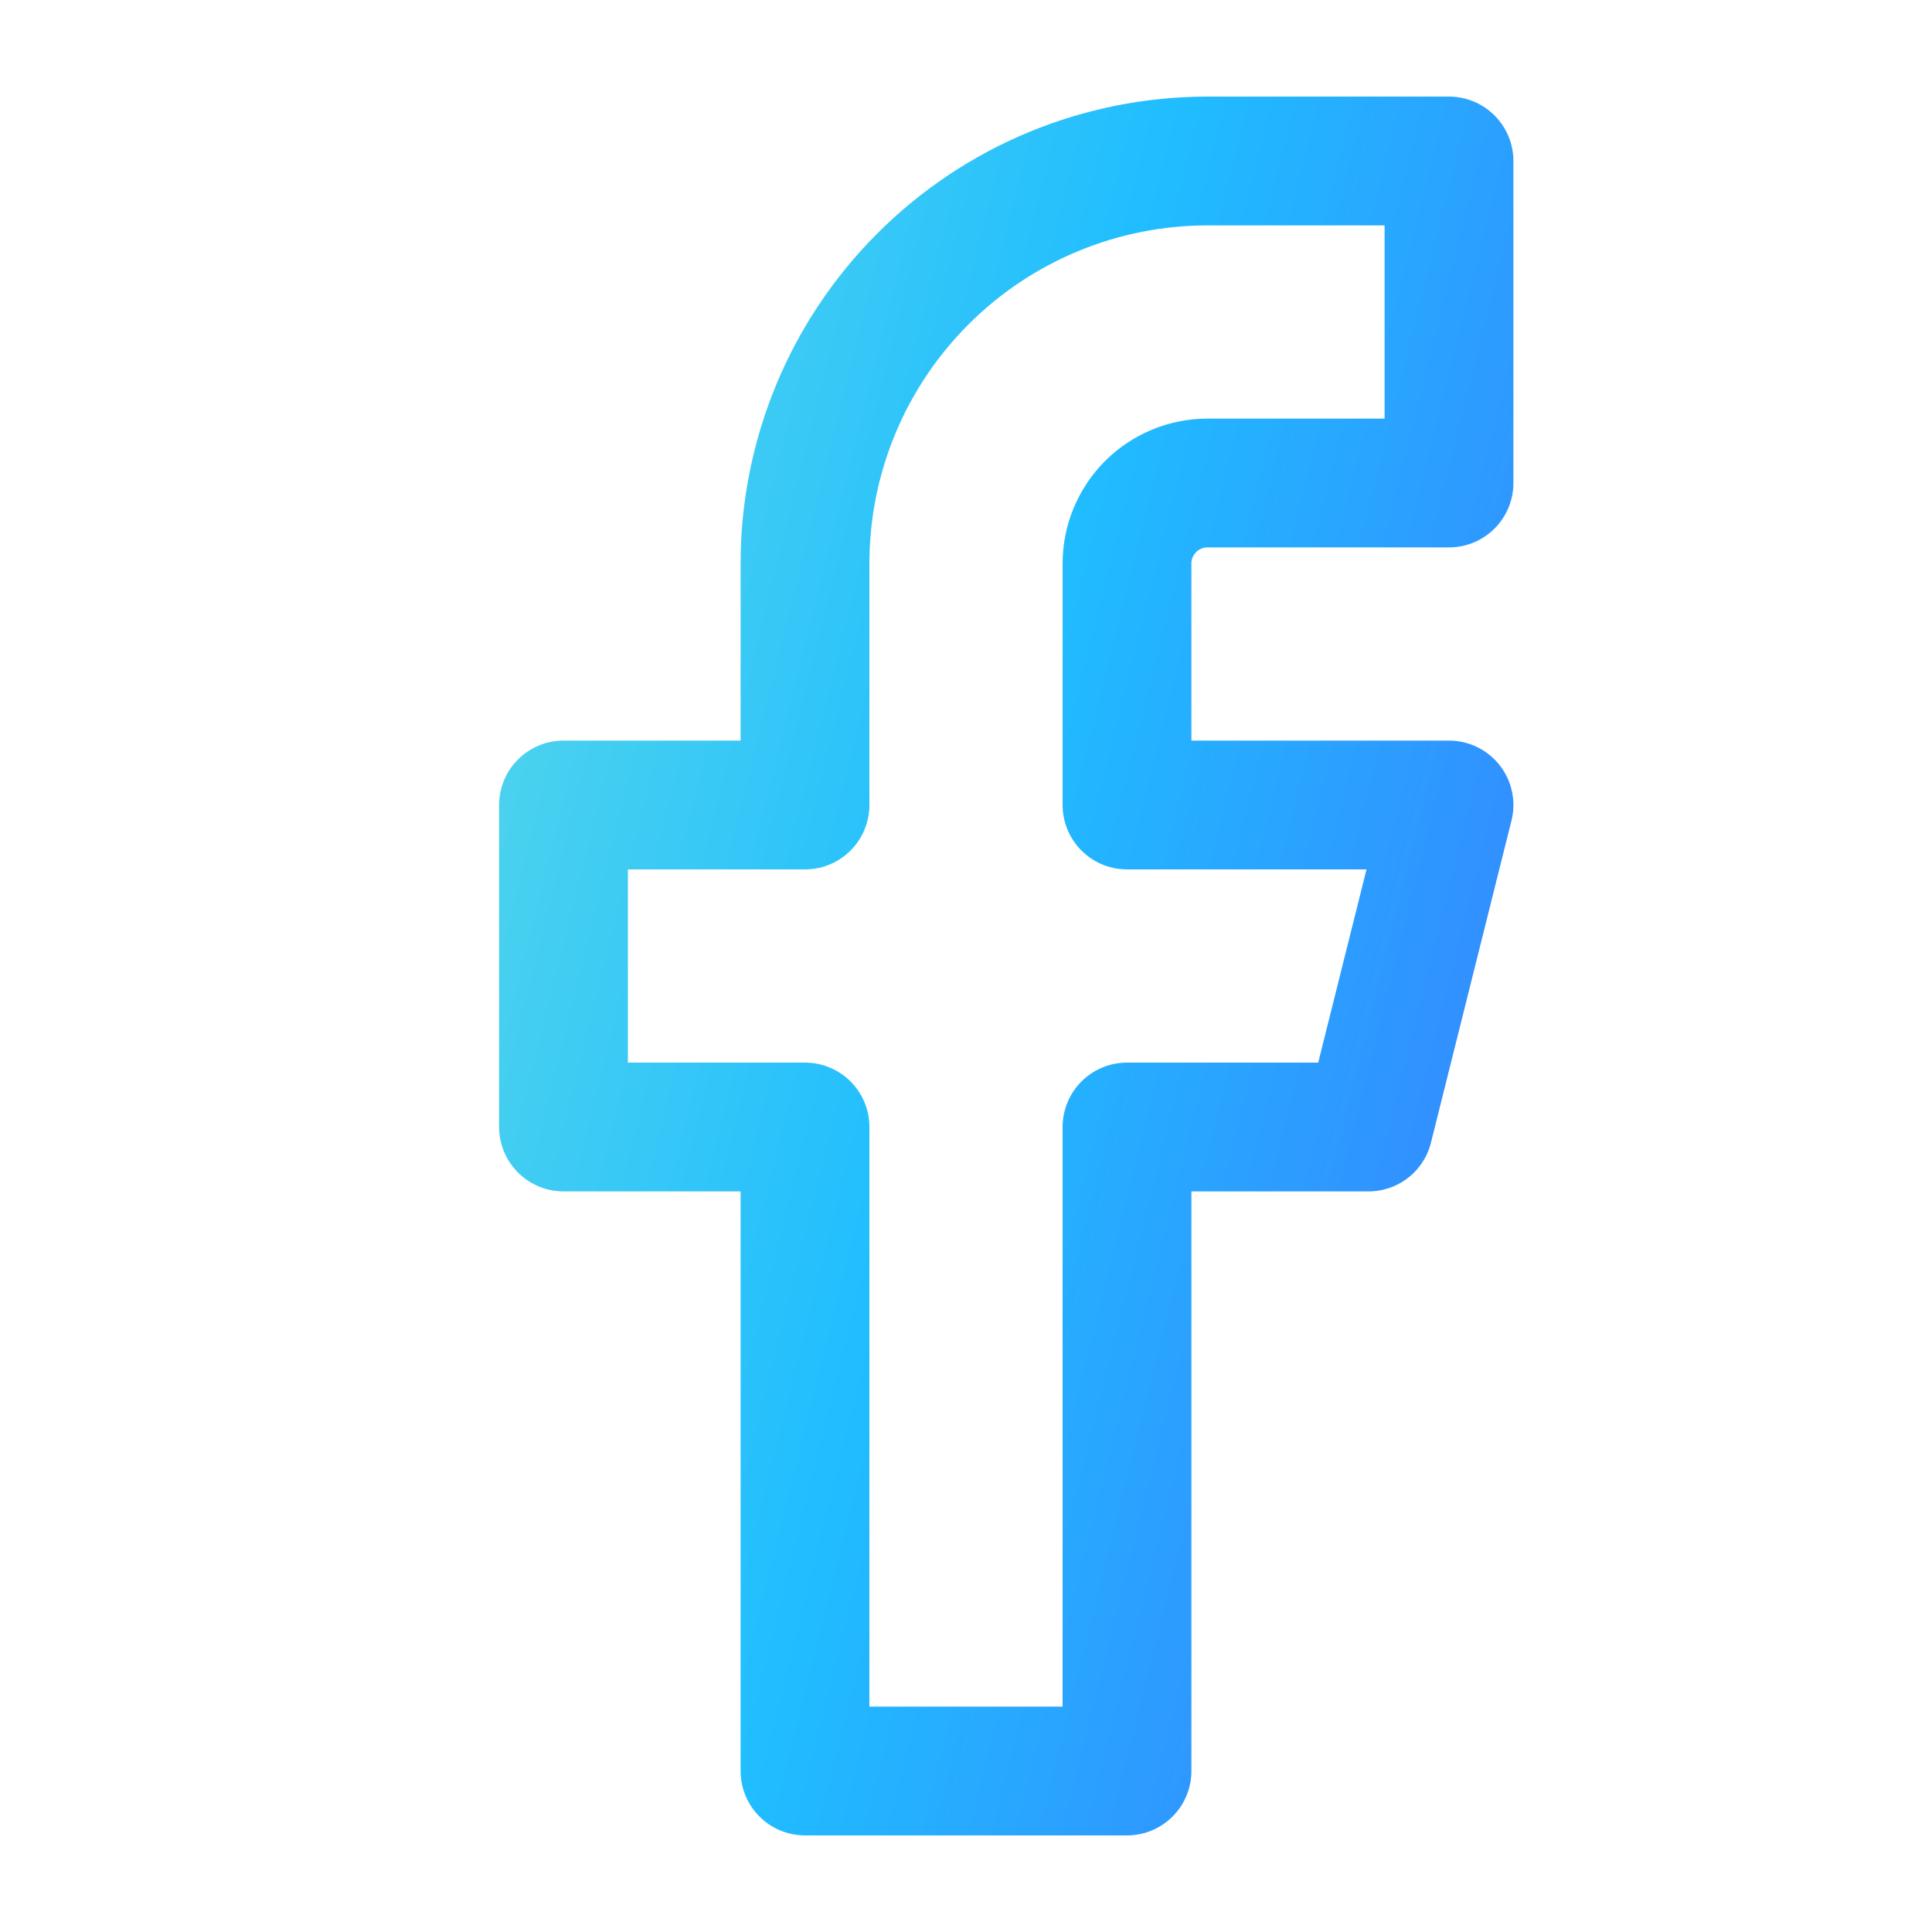
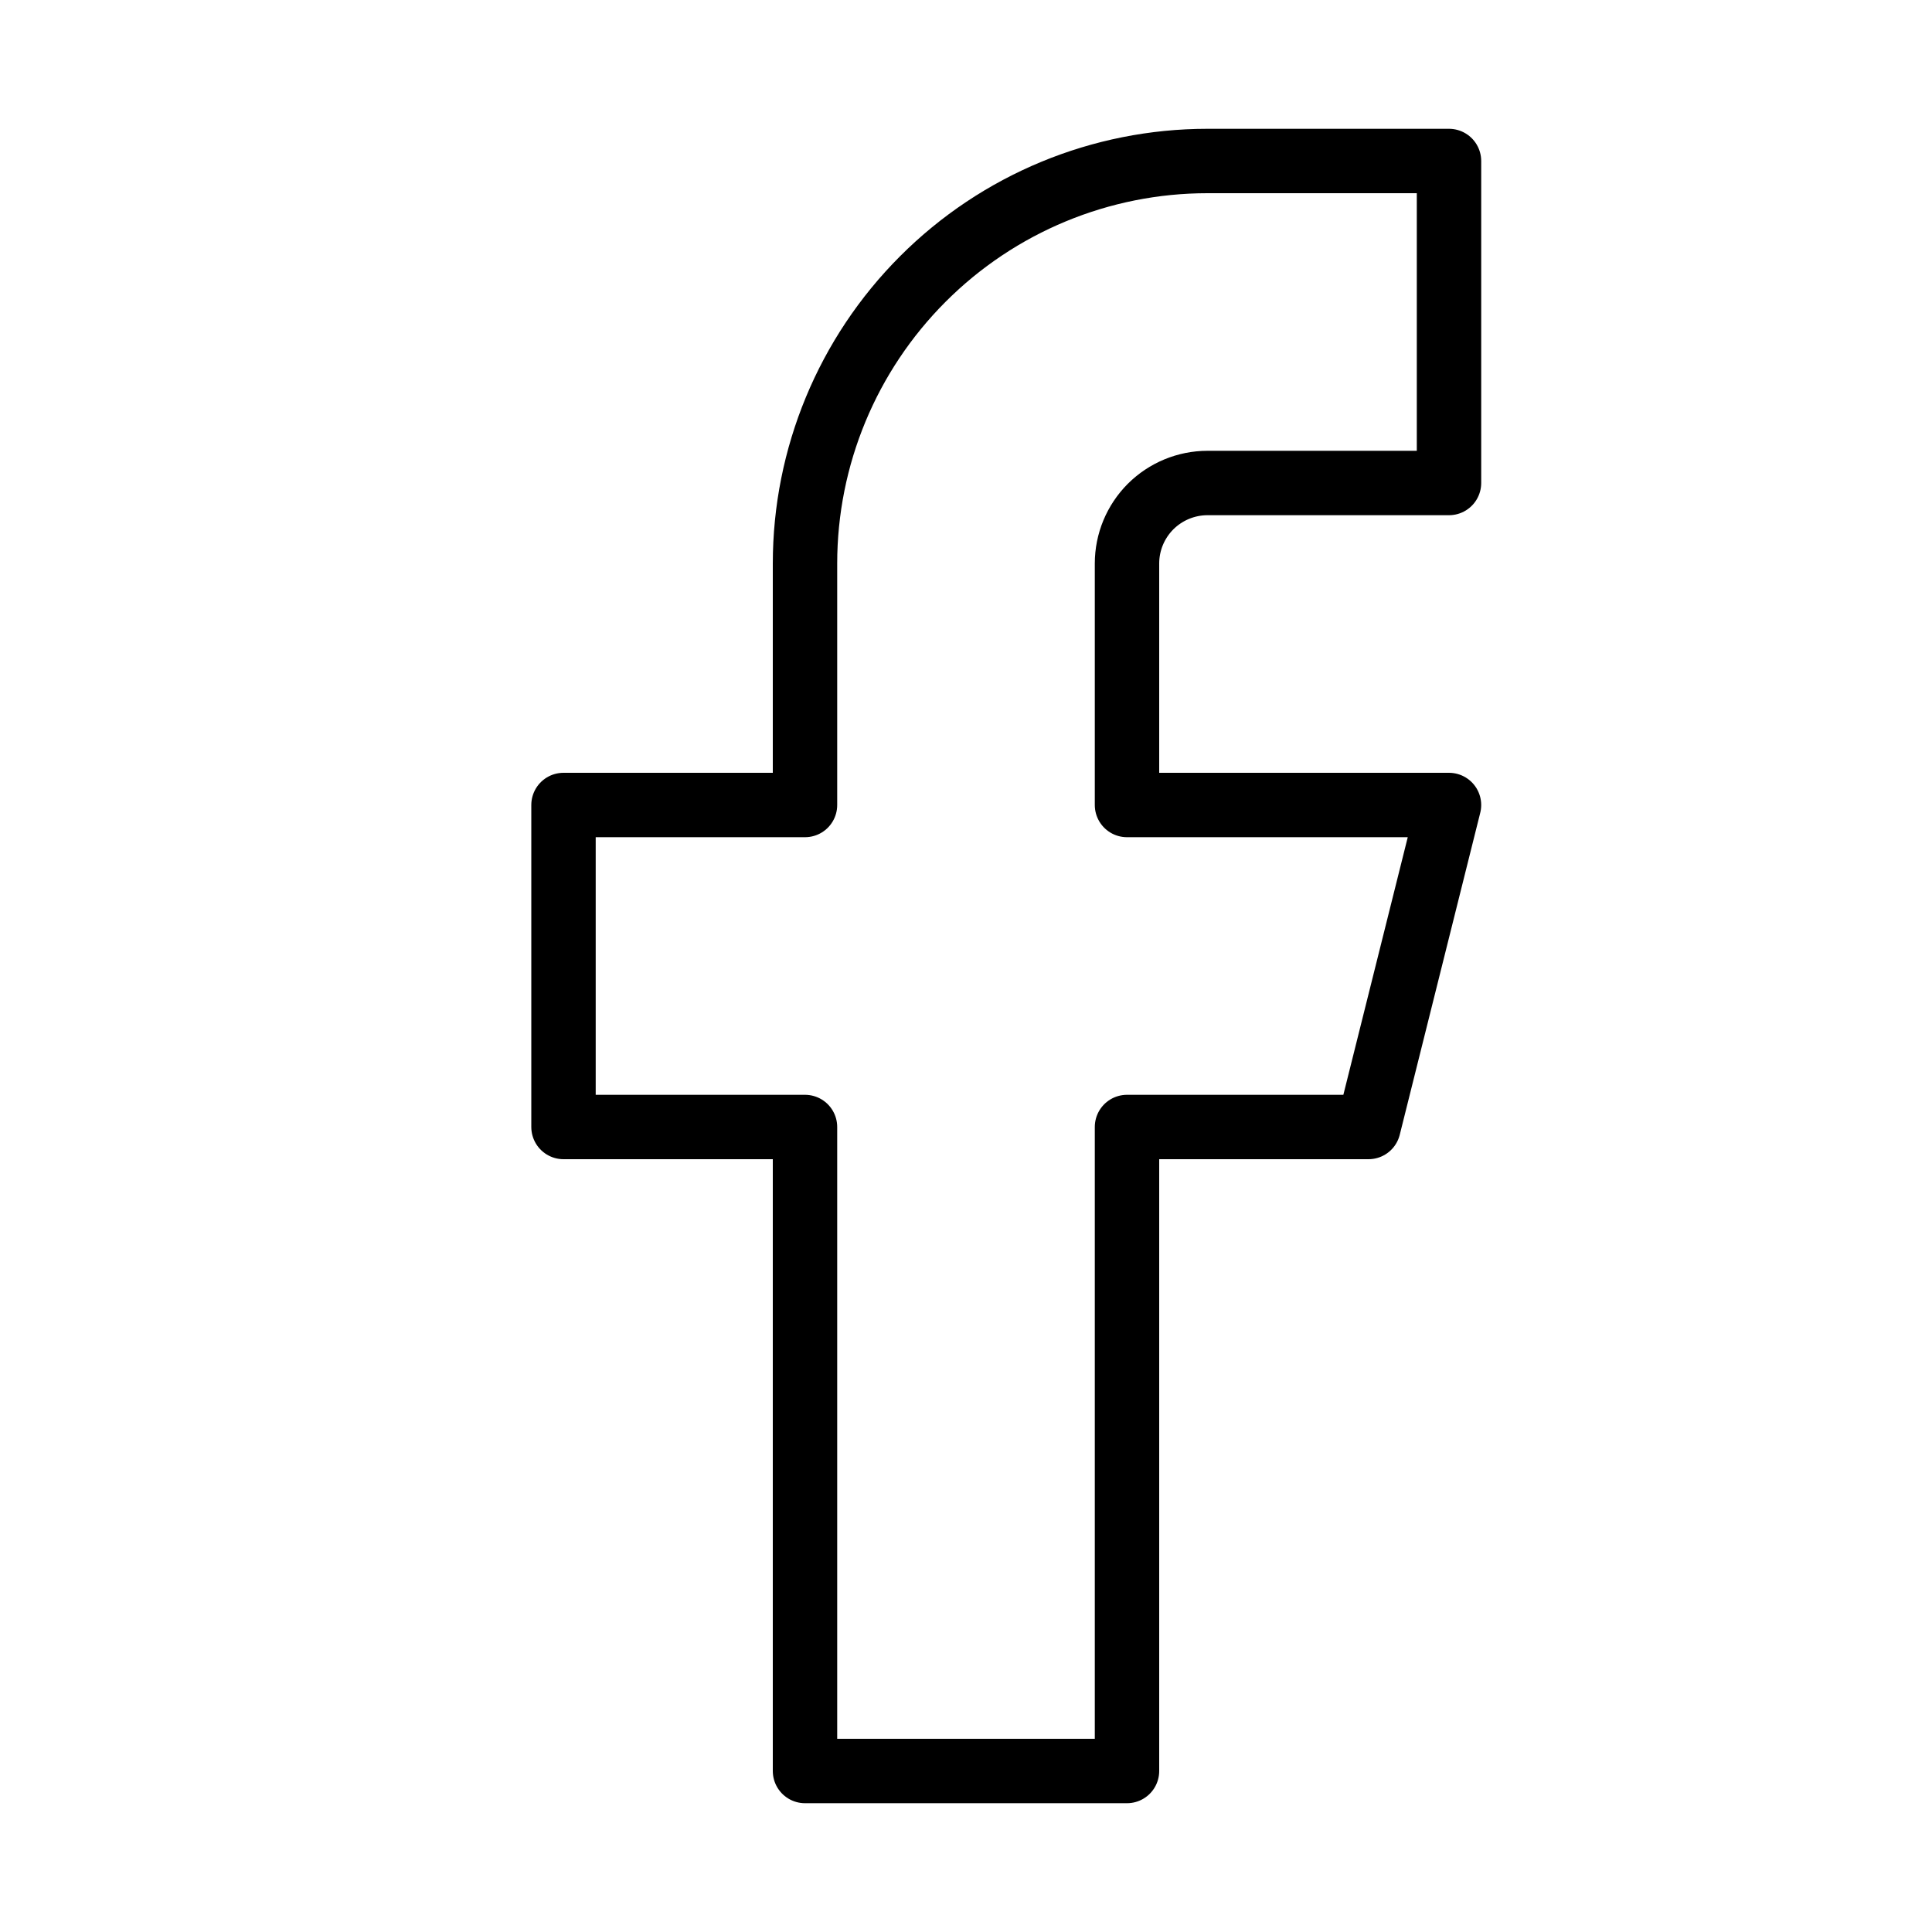
<svg xmlns="http://www.w3.org/2000/svg" width="30" height="30" viewBox="0 0 30 30" fill="none">
  <mask id="mask0_146_332" style="mask-type:alpha" maskUnits="userSpaceOnUse" x="0" y="0" width="30" height="30">
-     <path d="M22.5 2.5H18.75C17.092 2.5 15.503 3.158 14.331 4.331C13.159 5.503 12.5 7.092 12.5 8.75V12.5H8.75V17.5H12.5V27.5H17.5V17.5H21.25L22.5 12.5H17.5V8.75C17.5 8.418 17.632 8.101 17.866 7.866C18.101 7.632 18.419 7.5 18.75 7.5H22.5V2.5Z" stroke="#222222" stroke-width="2" stroke-linecap="round" stroke-linejoin="round" />
+     <path d="M22.5 2.5H18.75C17.092 2.5 15.503 3.158 14.331 4.331C13.159 5.503 12.5 7.092 12.5 8.75V12.5H8.75V17.5H12.5V27.5H17.5V17.5H21.25L22.5 12.5H17.5V8.75C17.5 8.418 17.632 8.101 17.866 7.866C18.101 7.632 18.419 7.5 18.75 7.5H22.5V2.5Z" stroke="#222222" strokeWidth="2" stroke-linecap="round" stroke-linejoin="round" />
  </mask>
  <g mask="url(#mask0_146_332)">
    <path d="M-5.2 8.48C-5.2 -2.456 -2.856 -4.8 8.08 -4.8H21.52C32.456 -4.8 34.8 -2.456 34.8 8.48V21.92C34.8 32.856 32.456 35.2 21.52 35.2H8.08C-2.856 35.2 -5.2 32.856 -5.2 21.92V8.48Z" fill="url(#paint0_linear_146_332)" style="mix-blend-mode:darken" />
  </g>
  <defs>
    <linearGradient id="paint0_linear_146_332" x1="-5.2" y1="-3.14" x2="41.46" y2="8.497" gradientUnits="userSpaceOnUse">
-       <stop stop-color="#A5FECB" />
-       <stop offset="0.496" stop-color="#20BDFF" />
-       <stop offset="1" stop-color="#5433FF" />
+       <stop stopColor="#A5FECB" />
+       <stop offset="0.496" stopColor="#20BDFF" />
+       <stop offset="1" stopColor="#5433FF" />
    </linearGradient>
  </defs>
</svg>
